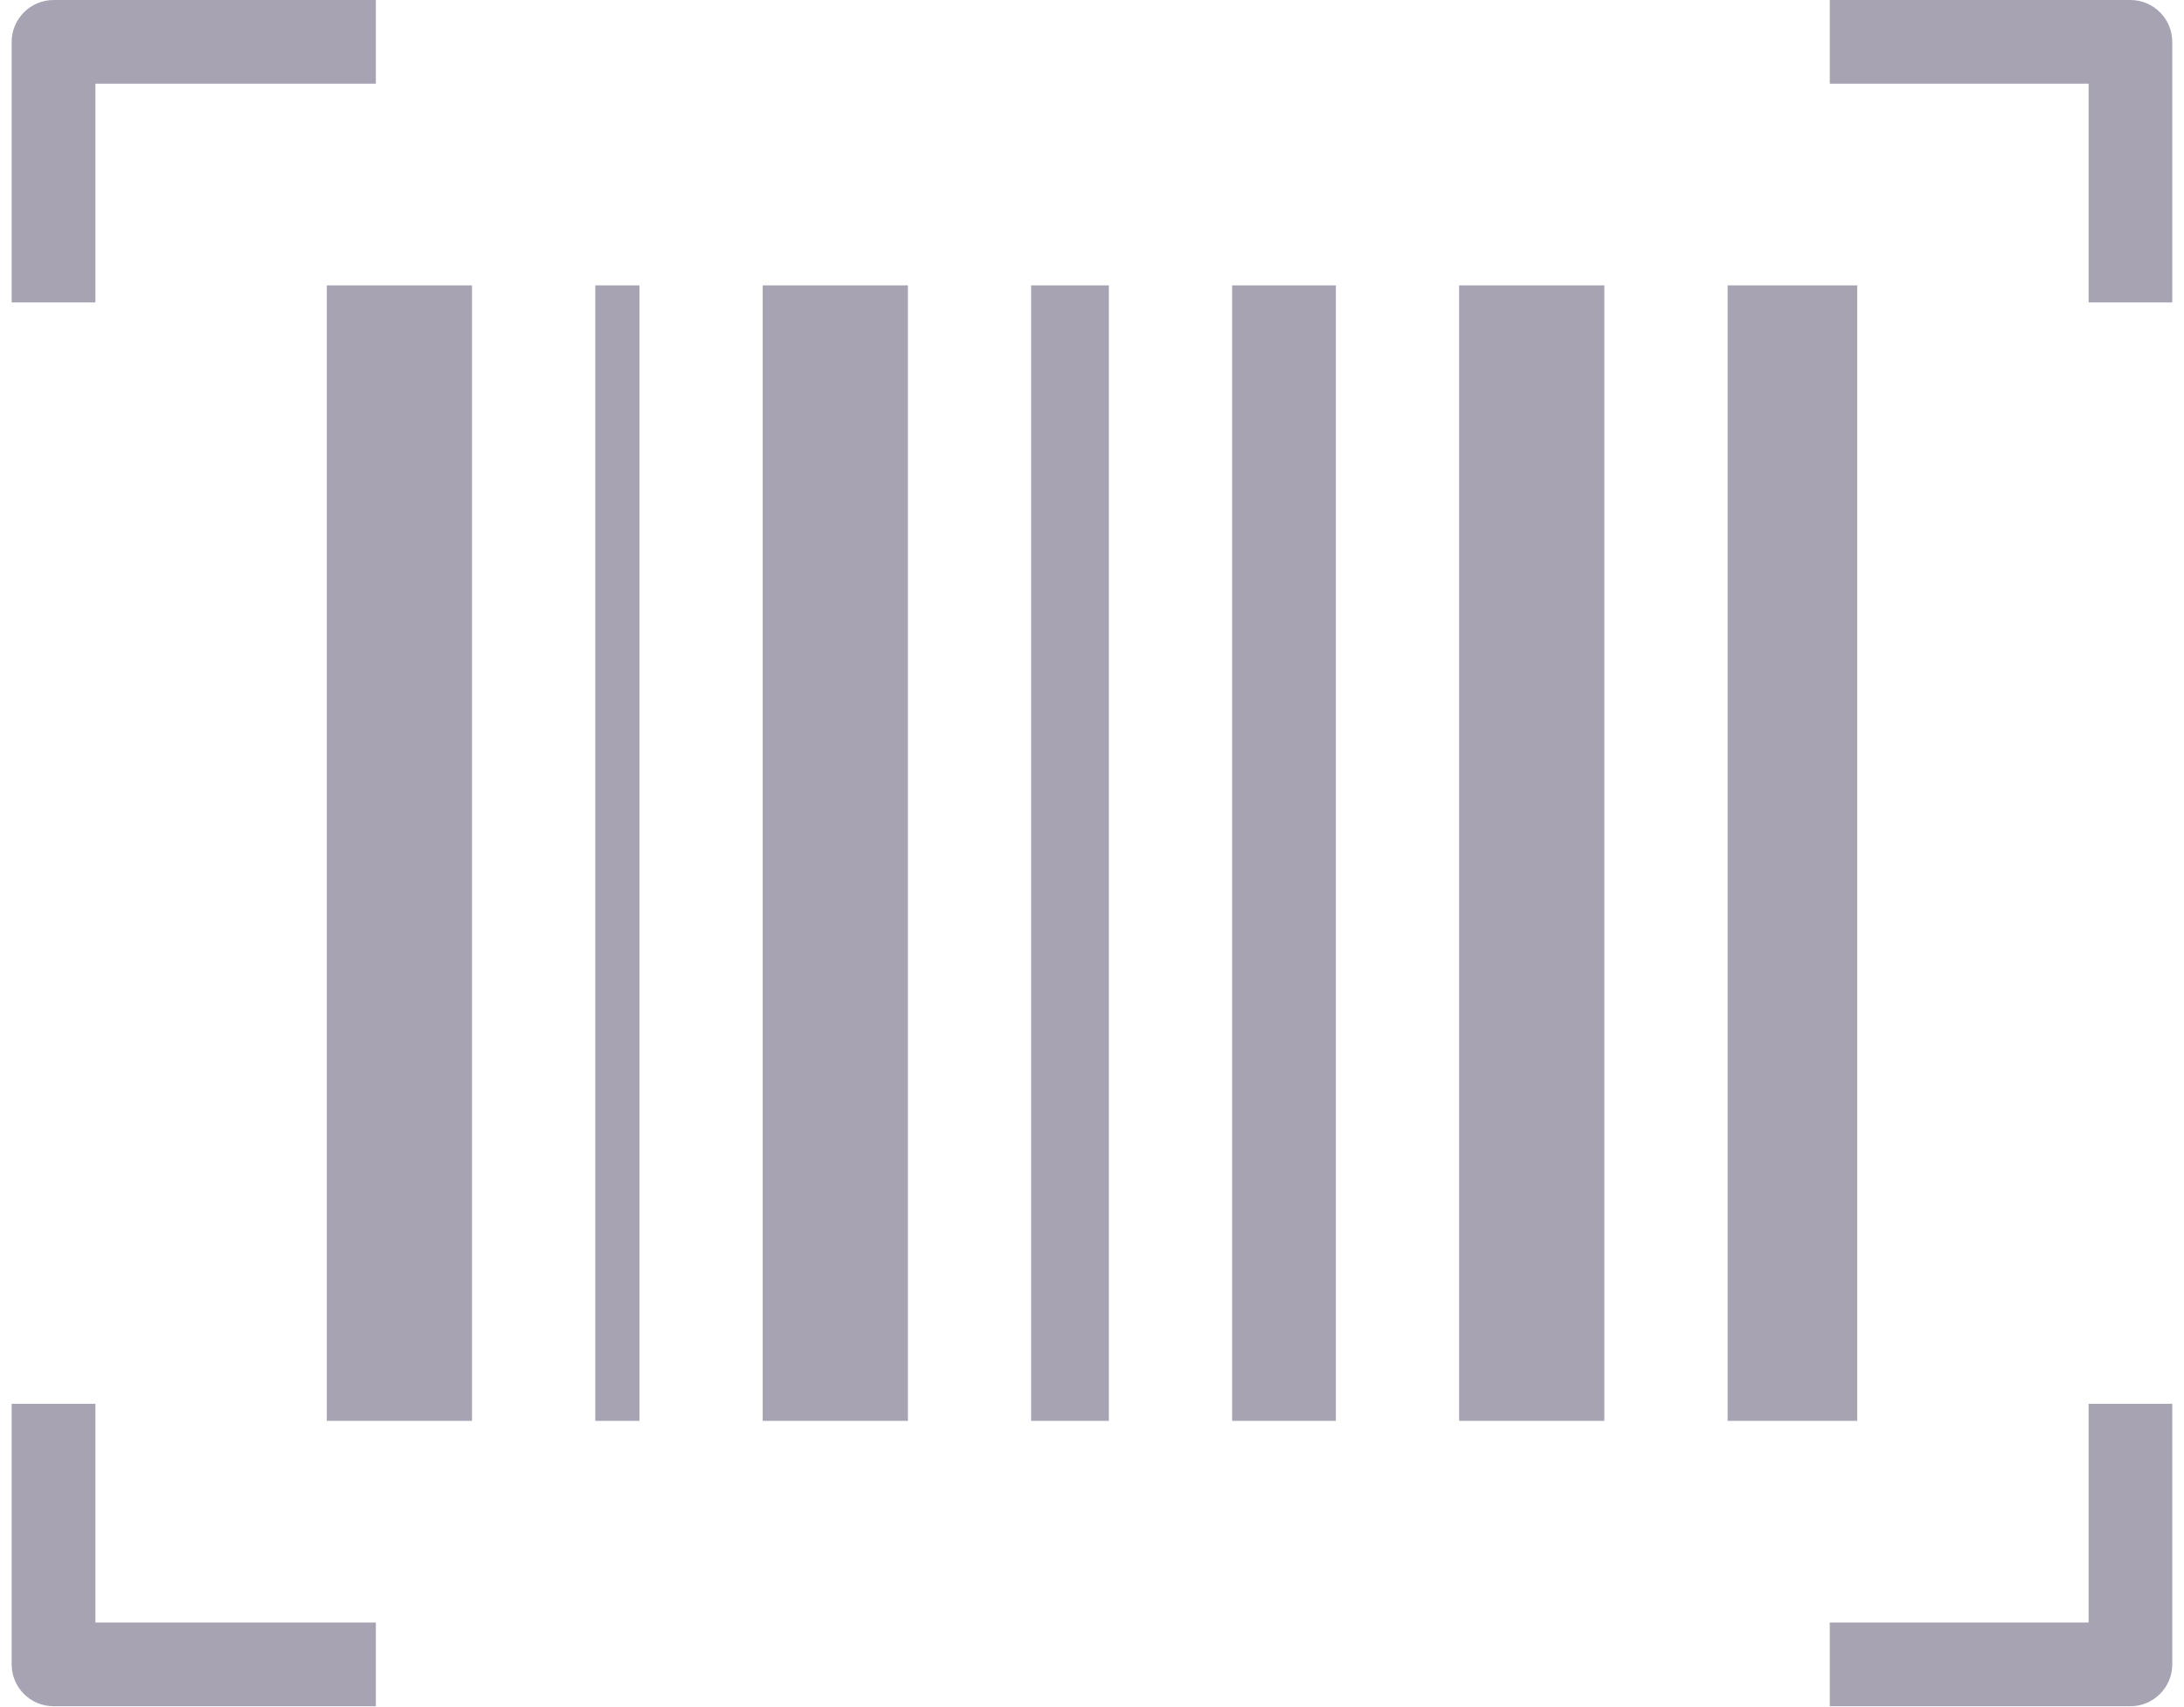
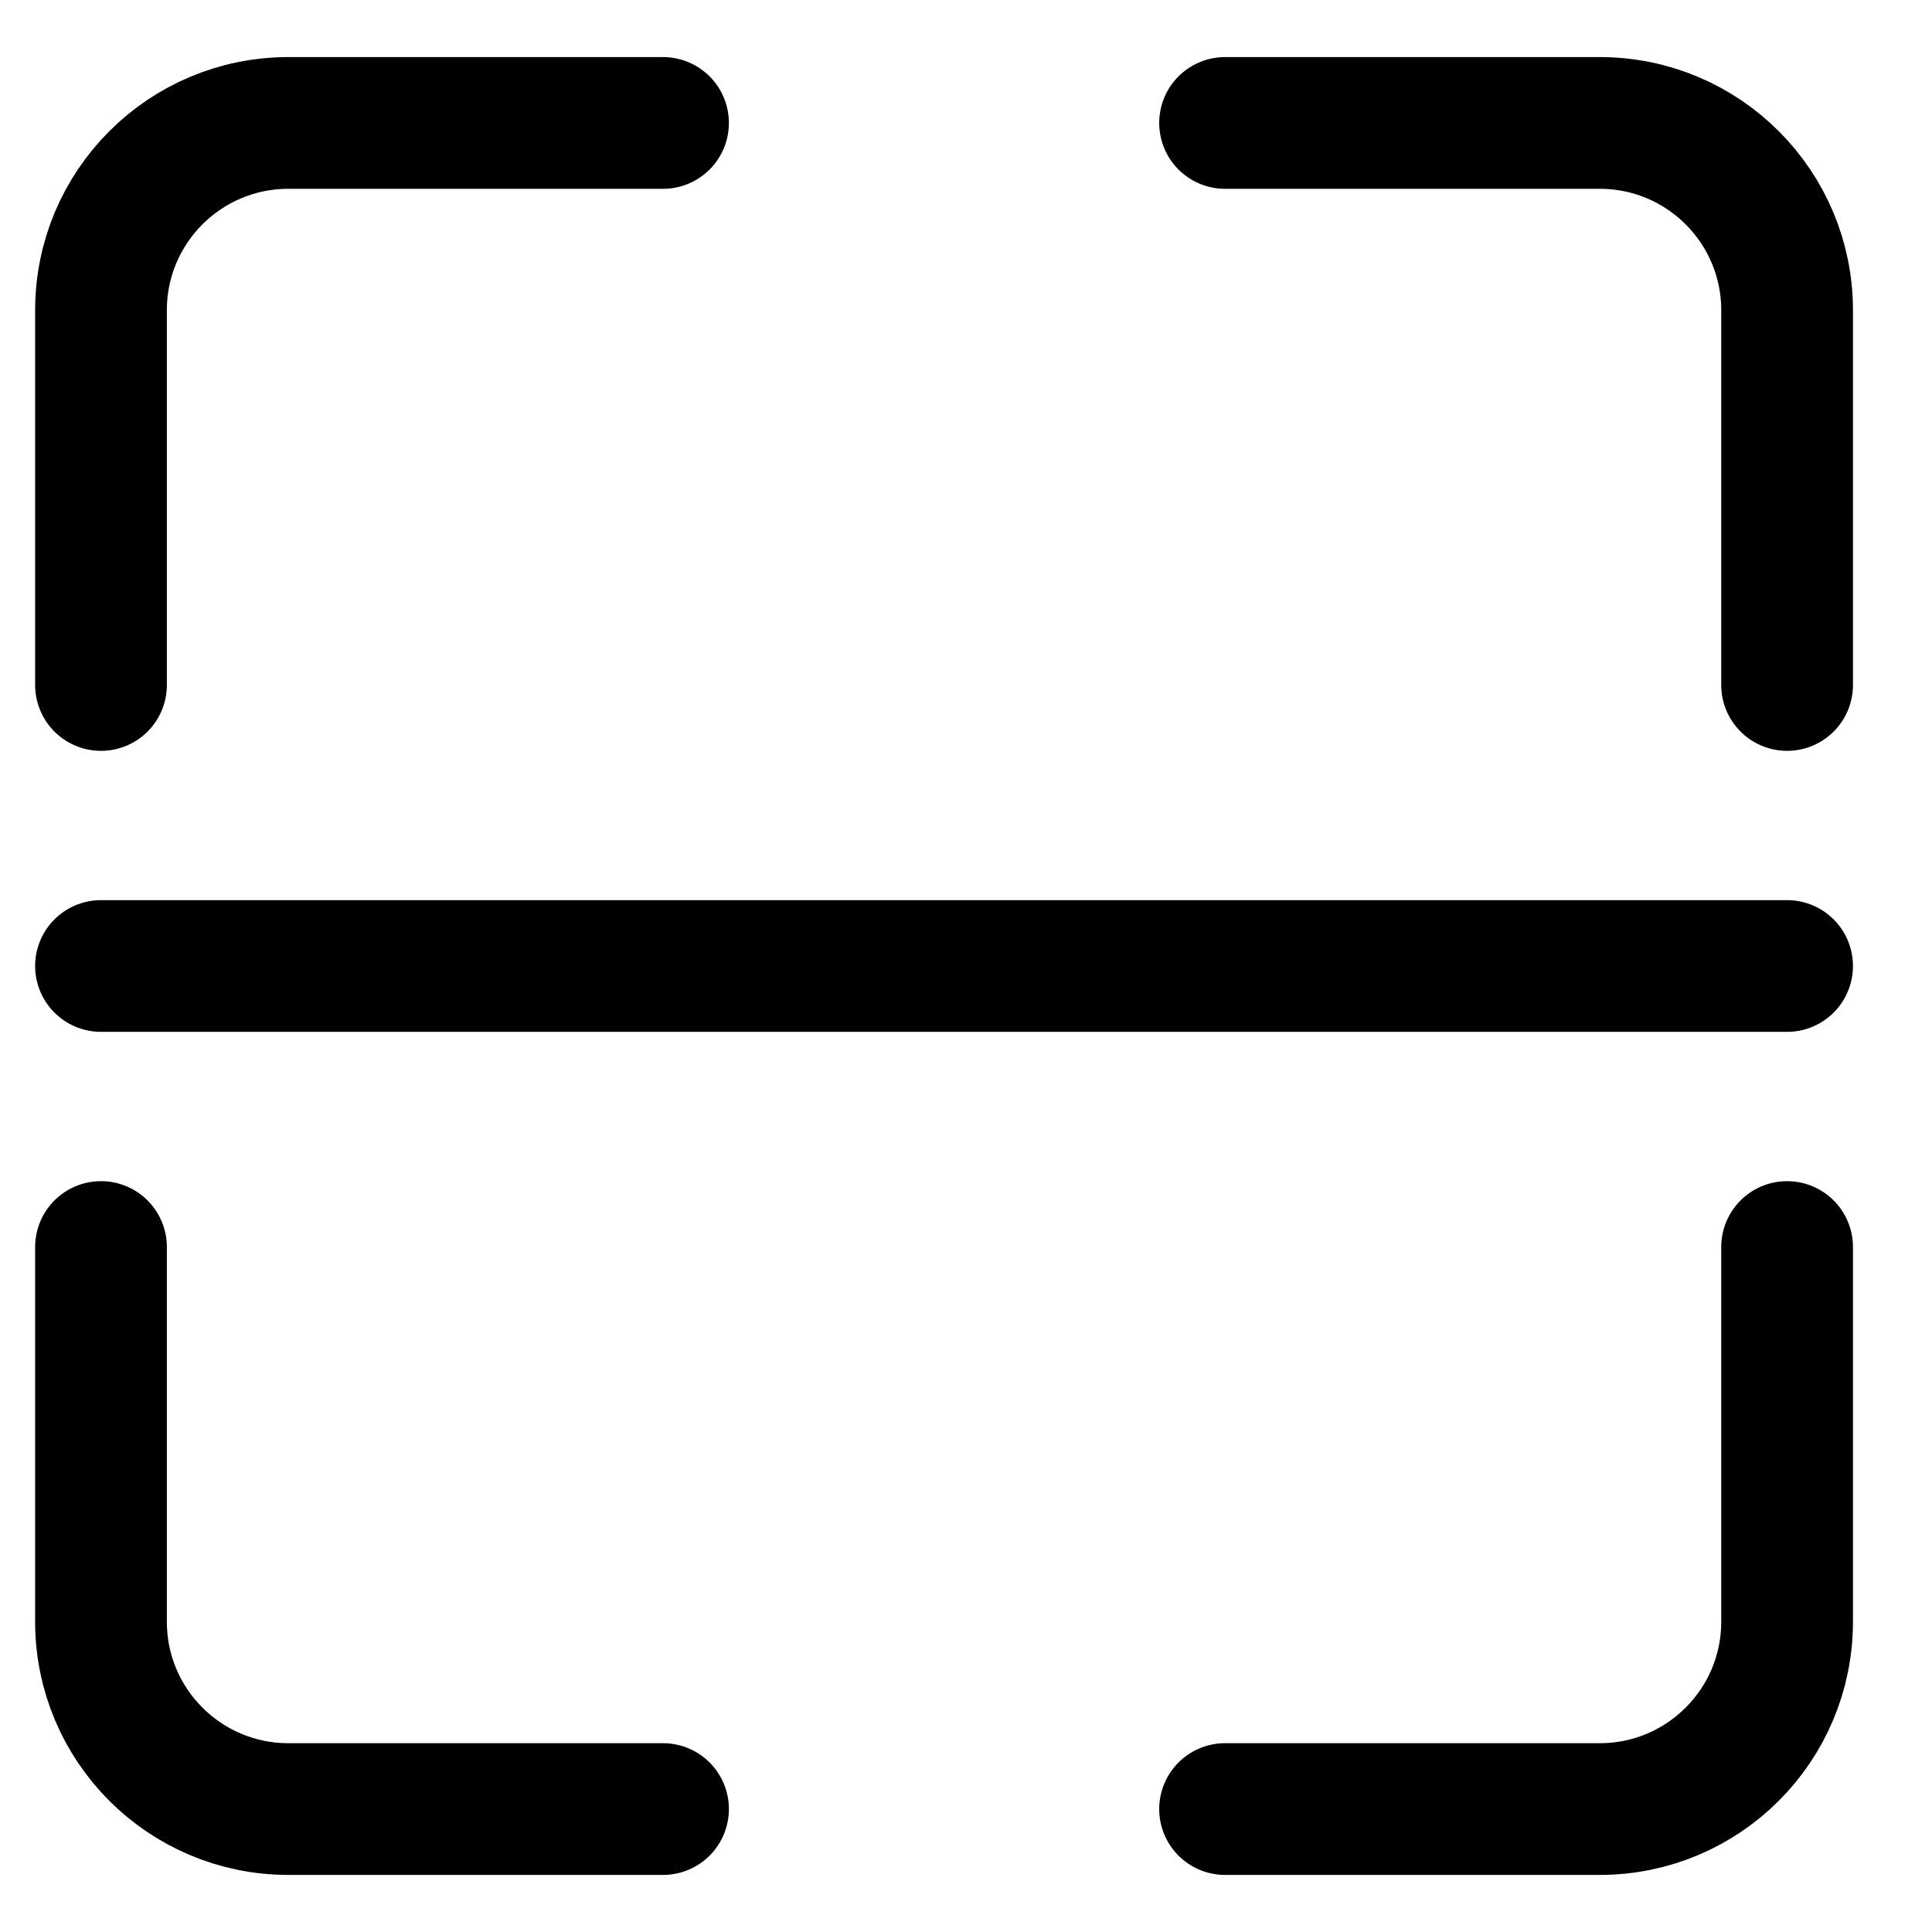
- <svg xmlns="http://www.w3.org/2000/svg" width="32" height="25" viewBox="0 0 32 25" fill="none">
-   <path d="M0.785 0H5.507V1.226H1.398V4.431H0.171V0.613C0.171 0.276 0.447 0 0.785 0ZM4.788 4.181H6.916V20.819H4.788V4.181ZM18.053 4.181H19.573V20.819H18.053V4.181ZM15.108 4.181H16.247V20.819H15.108V4.181ZM8.722 4.181H9.369V20.819H8.722V4.181ZM25.313 4.181H27.212V20.819H25.313V4.181ZM21.379 4.181H23.507V20.819H21.379V4.181ZM11.175 4.181H13.303V20.819H11.175V4.181ZM1.398 20.569V23.774H5.507V25H0.785C0.447 25 0.171 24.727 0.171 24.387V20.569H1.398ZM26.81 0H31.215C31.553 0 31.828 0.276 31.828 0.613V4.431H30.602V1.226H26.81V0ZM31.828 20.569V24.387C31.828 24.724 31.553 25 31.215 25H26.81V23.774H30.602V20.569H31.828Z" fill="#A7A3B3" />
+ <svg xmlns="http://www.w3.org/2000/svg" width="22" height="22" viewBox="0 0 22 22" fill="none">
+   <path d="M7.55 1.4H3.283C2.105 1.4 1.15 2.355 1.15 3.533V7.8M7.55 20.6H3.283C2.105 20.6 1.15 19.645 1.15 18.467V14.2M13.95 1.4H18.217C19.395 1.4 20.35 2.355 20.35 3.533V7.8M20.35 14.2V18.467C20.35 19.645 19.395 20.6 18.217 20.6H13.95M1.15 11H20.35" stroke="currentColor" stroke-width="1.5" stroke-linecap="round" />
</svg>
